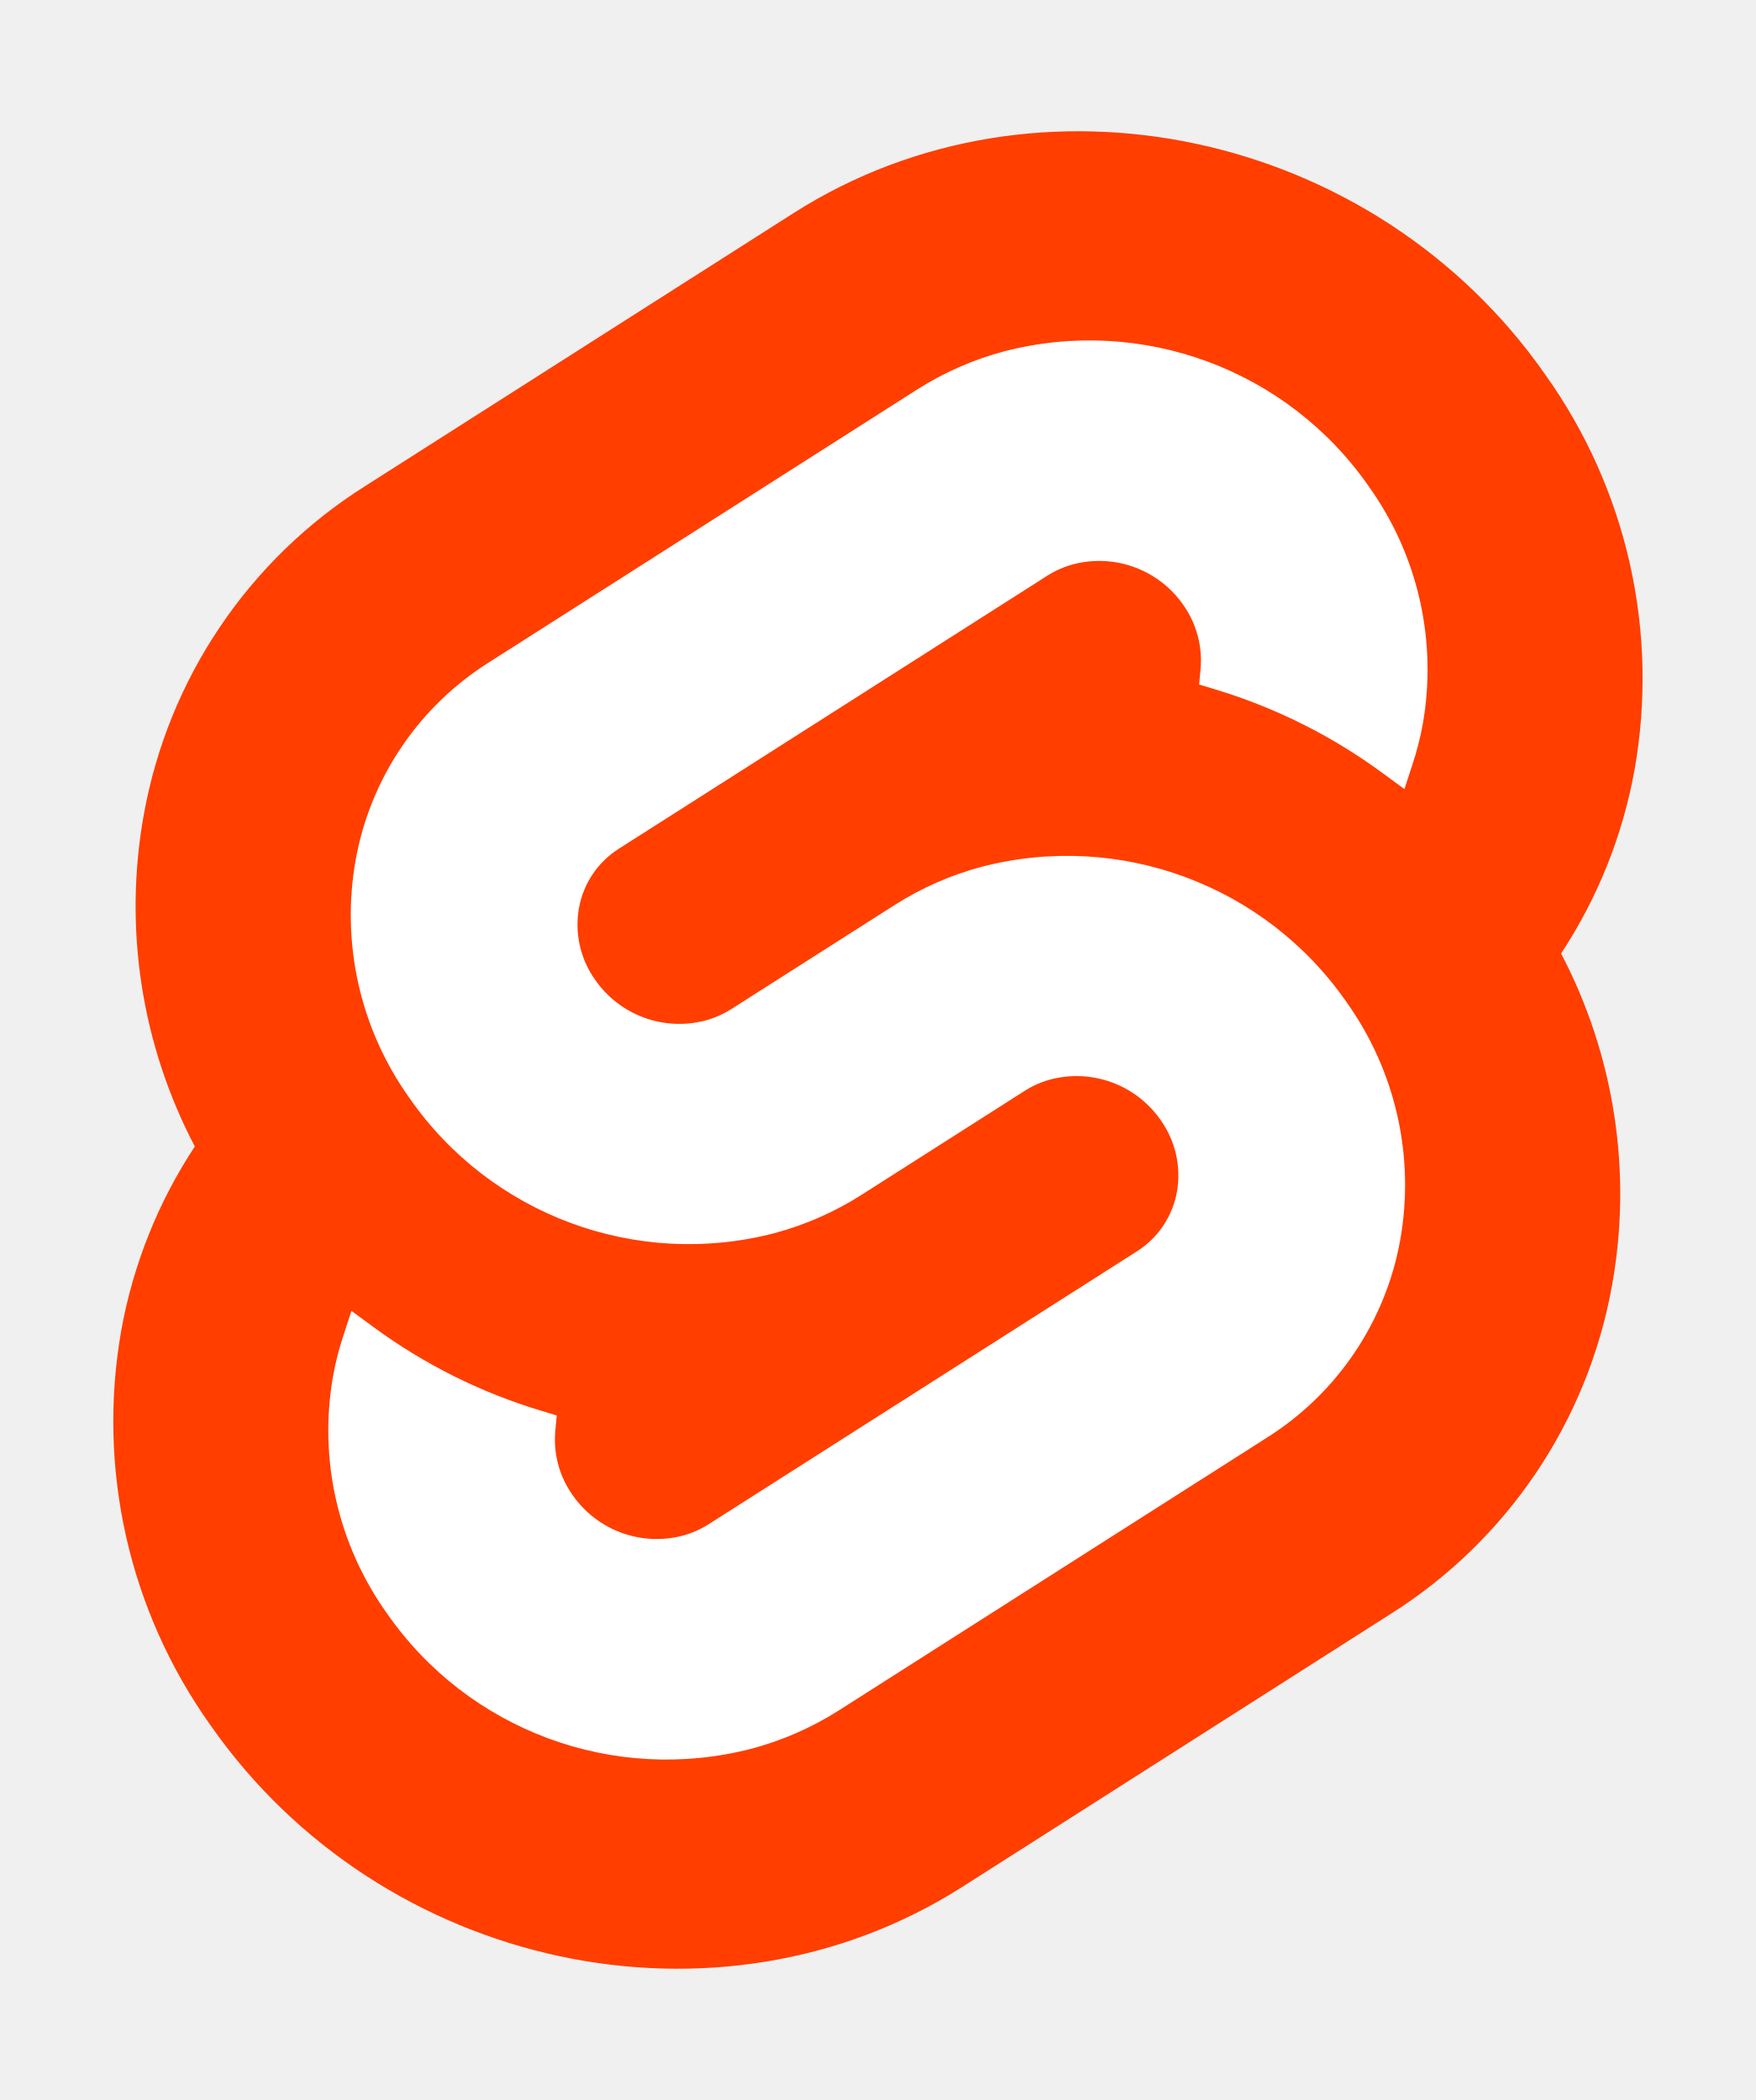
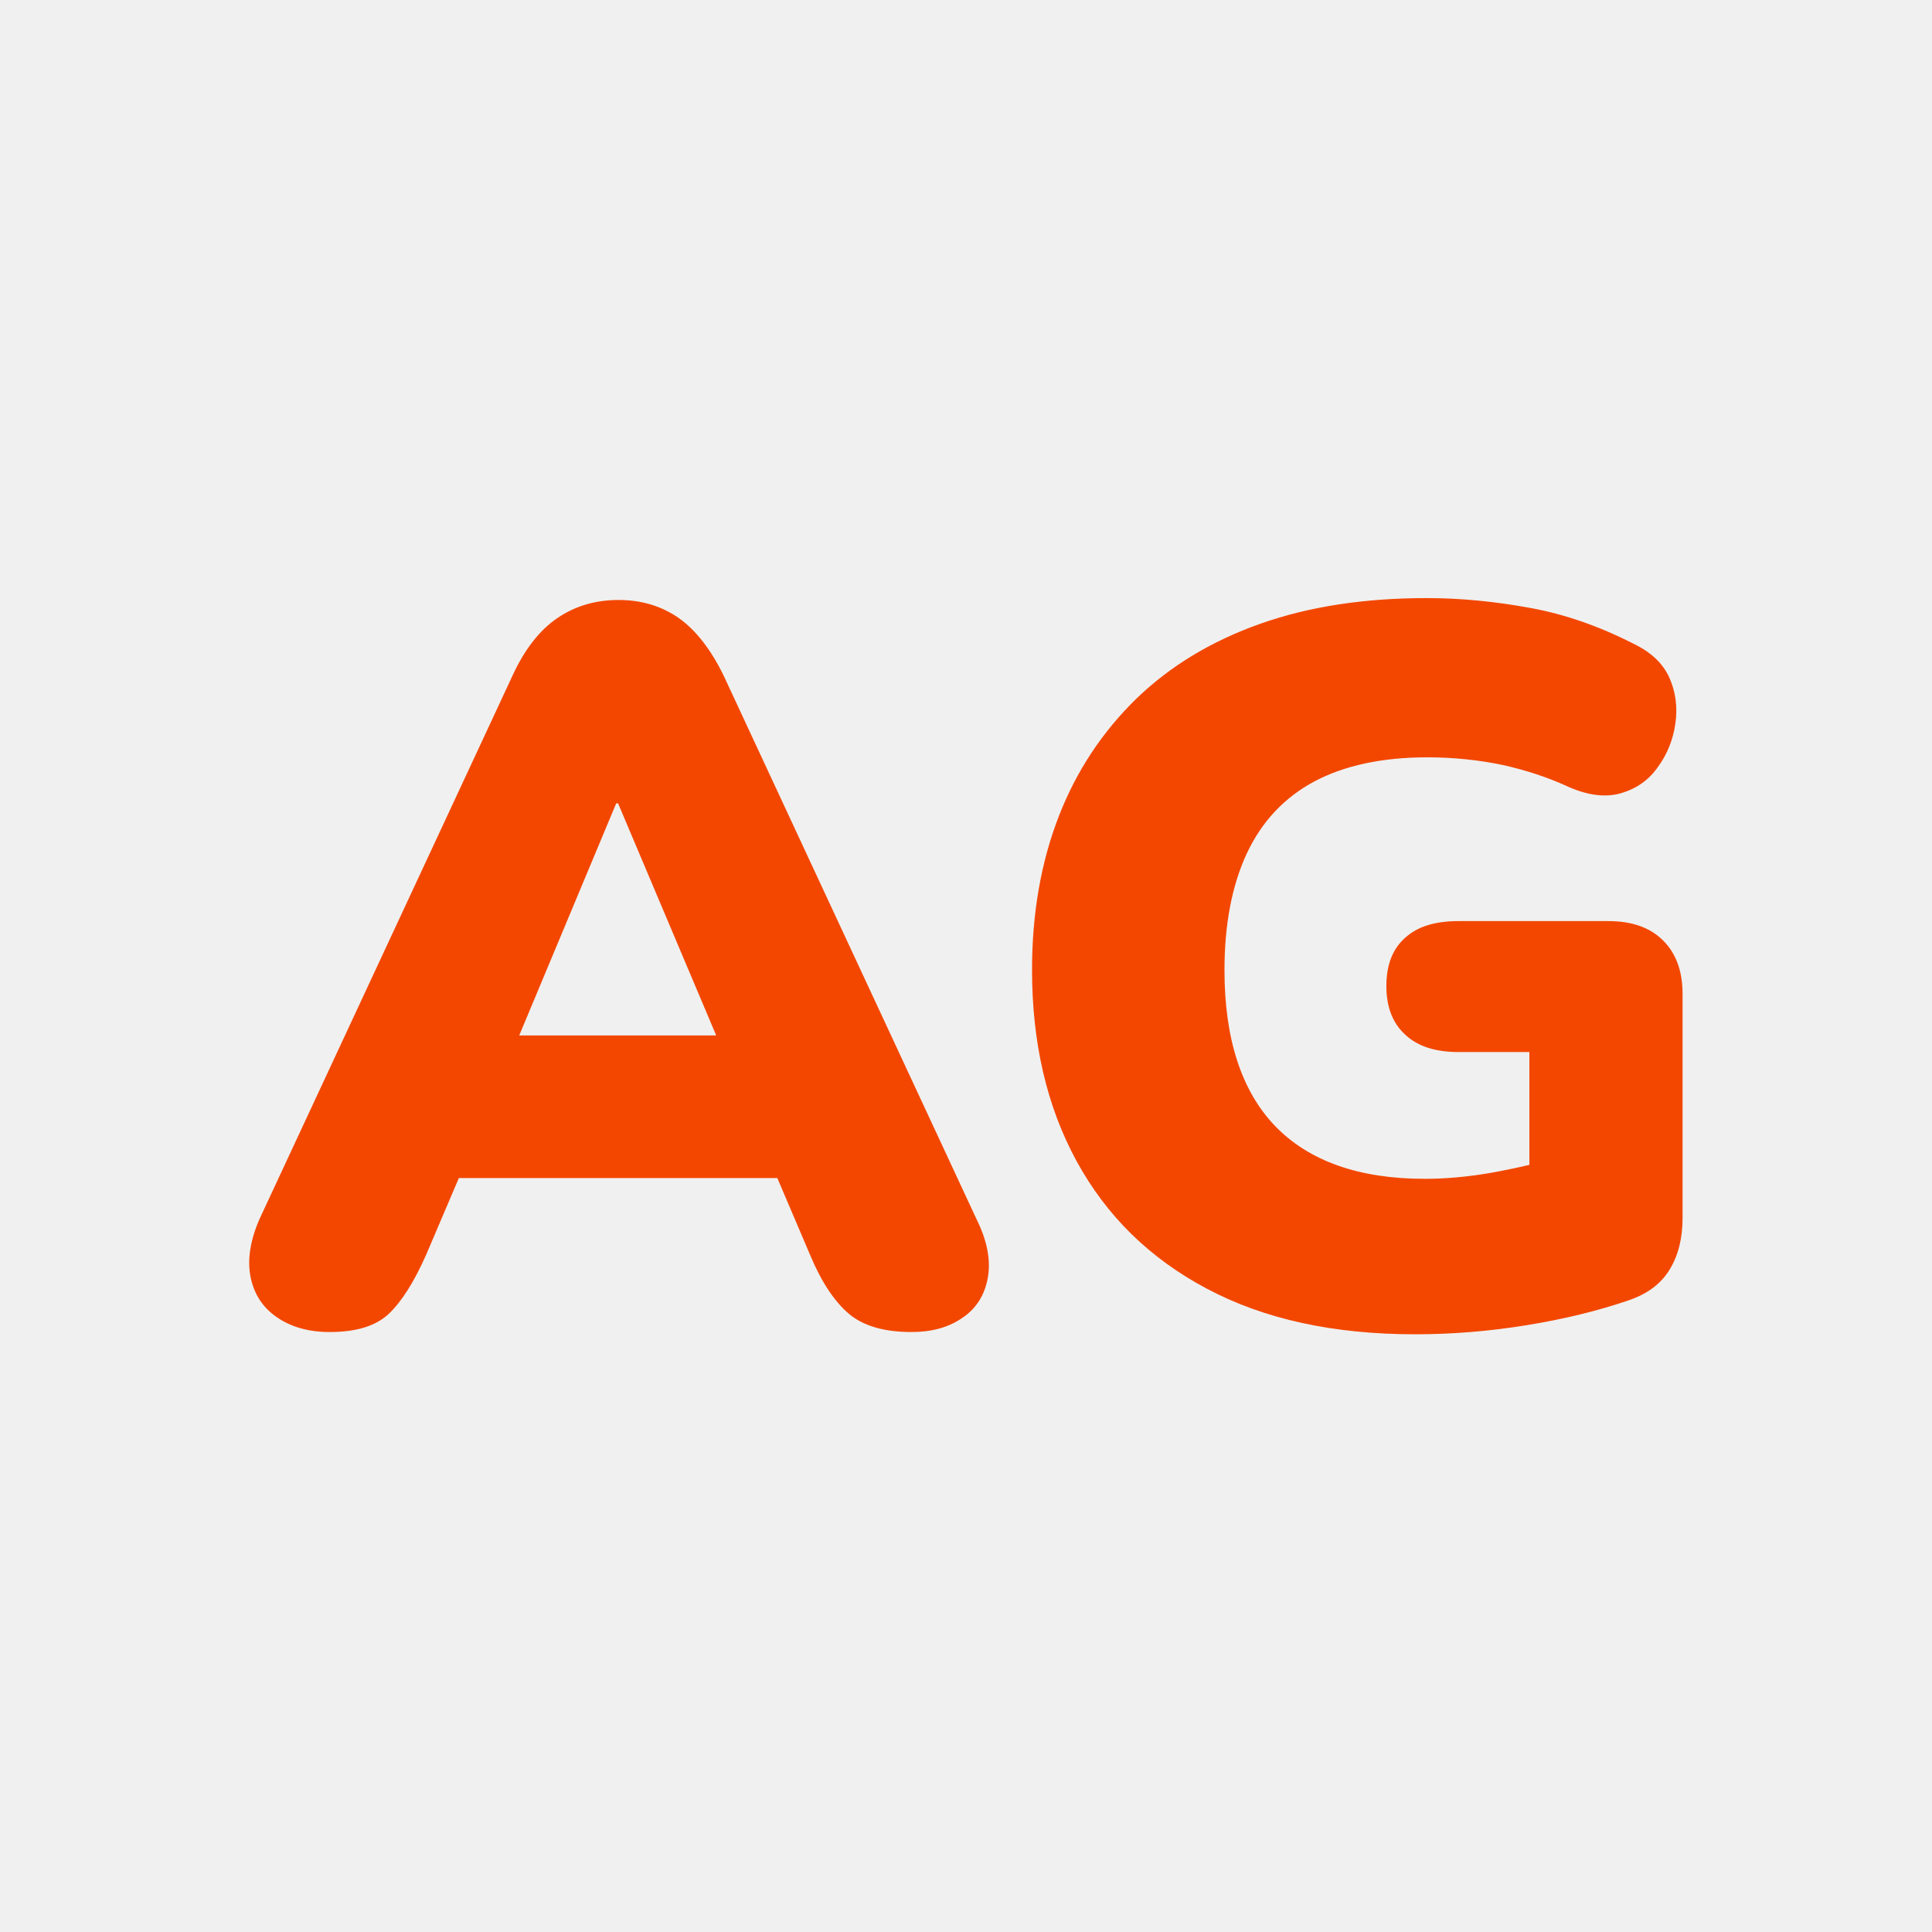
- <svg xmlns="http://www.w3.org/2000/svg" width="107" height="128" viewBox="0 0 107 128">
-   <path d="M94.157 22.819c-10.4-14.885-30.94-19.297-45.792-9.835L22.282 29.608A29.92 29.92 0 0 0 8.764 49.65a31.5 31.5 0 0 0 3.108 20.231 30 30 0 0 0-4.477 11.183 31.9 31.9 0 0 0 5.448 24.116c10.402 14.887 30.942 19.297 45.791 9.835l26.083-16.624A29.92 29.92 0 0 0 98.235 78.35a31.53 31.53 0 0 0-3.105-20.232 30 30 0 0 0 4.474-11.182 31.88 31.88 0 0 0-5.447-24.116" style="fill:#ff3e00" />
-   <path d="M45.817 106.582a20.72 20.72 0 0 1-22.237-8.243 19.17 19.17 0 0 1-3.277-14.503 18 18 0 0 1 .624-2.435l.49-1.498 1.337.981a33.6 33.6 0 0 0 10.203 5.098l.97.294-.09.968a5.85 5.85 0 0 0 1.052 3.878 6.24 6.24 0 0 0 6.695 2.485 5.8 5.8 0 0 0 1.603-.704L69.27 76.28a5.43 5.43 0 0 0 2.45-3.631 5.8 5.8 0 0 0-.987-4.371 6.24 6.24 0 0 0-6.698-2.487 5.7 5.7 0 0 0-1.6.704l-9.953 6.345a19 19 0 0 1-5.296 2.326 20.72 20.72 0 0 1-22.237-8.243 19.17 19.17 0 0 1-3.277-14.502 17.99 17.99 0 0 1 8.13-12.052l26.081-16.623a19 19 0 0 1 5.3-2.329 20.72 20.72 0 0 1 22.237 8.243 19.17 19.17 0 0 1 3.277 14.503 18 18 0 0 1-.624 2.435l-.49 1.498-1.337-.98a33.6 33.6 0 0 0-10.203-5.1l-.97-.294.09-.968a5.86 5.86 0 0 0-1.052-3.878 6.24 6.24 0 0 0-6.696-2.485 5.8 5.8 0 0 0-1.602.704L37.73 51.72a5.42 5.42 0 0 0-2.449 3.63 5.79 5.79 0 0 0 .986 4.372 6.24 6.24 0 0 0 6.698 2.486 5.8 5.8 0 0 0 1.602-.704l9.952-6.342a19 19 0 0 1 5.295-2.328 20.72 20.72 0 0 1 22.237 8.242 19.17 19.17 0 0 1 3.277 14.503 18 18 0 0 1-8.13 12.053l-26.081 16.622a19 19 0 0 1-5.3 2.328" style="fill:#fff" />
+ <svg xmlns="http://www.w3.org/2000/svg" version="1.1" width="512" height="512" x="0" y="0" viewBox="0 0 512 512" style="enable-background:new 0 0 512 512" xml:space="preserve" class="">
+   <g>
+     <path d="M191.8 179.1c-3.4-7-7.4-12.1-11.9-15.3-4.6-3.2-9.9-4.8-16-4.8s-11.5 1.6-16.2 4.8-8.7 8.3-11.9 15.3L68.8 323c-2.5 5.7-3.3 10.9-2.4 15.4s3.2 8.1 7 10.7 8.4 3.9 14 3.9c7 0 12.2-1.6 15.6-4.8s6.7-8.4 9.9-15.6l8.7-20.4H206l8.7 20.4c3 7.2 6.5 12.4 10.3 15.6s9.4 4.8 16.5 4.8c5.4 0 9.9-1.2 13.6-3.8 3.7-2.5 5.9-6.1 6.7-10.7s-.2-9.8-3.1-15.6zm-28.5 33.8h.5l26 61.5h-52.2l25.7-61.5zm282.6 50.5v59.3c0 5.4-1.1 9.9-3.4 13.7s-5.8 6.4-10.6 8.1c-8.4 2.9-17.5 5.1-27.4 6.7-9.8 1.6-19.7 2.4-29.5 2.4-21.6 0-40-4-55.2-12.1-15.1-8-26.6-19.3-34.5-33.8s-11.8-31.4-11.8-50.7c0-15 2.4-28.6 7.1-40.7s11.6-22.4 20.5-31.1c9-8.7 19.9-15.3 32.9-19.9s27.7-6.8 44.1-6.8c9 0 18.1.9 27.4 2.6s18.4 4.9 27.4 9.5c4.6 2.2 7.8 5.2 9.5 9s2.2 7.9 1.6 12.1-2.1 8.1-4.6 11.5c-2.4 3.5-5.7 5.8-9.8 7s-8.8.6-14-1.7c-5.4-2.5-11.2-4.4-17.5-5.8-6.3-1.3-12.9-2-19.9-2-12 0-22 2.2-29.9 6.4-8 4.3-13.9 10.6-17.9 19.1-3.9 8.4-5.9 18.7-5.9 30.9 0 18.2 4.5 32 13.4 41.3 9 9.3 22.2 14 39.7 14 5.4 0 11.2-.5 17.6-1.6 3.3-.6 6.7-1.3 10.1-2.1v-29.9h-18.8c-6.1 0-10.8-1.5-14.1-4.6-3.3-3-5-7.3-5-12.9 0-5.5 1.6-9.8 5-12.8 3.3-3 8-4.4 14.1-4.4h39.7c6.3 0 11 1.7 14.4 5s5.3 8 5.3 14.3z" fill="#f34700" opacity="1" data-original="#000000" class="" />
+   </g>
</svg>
